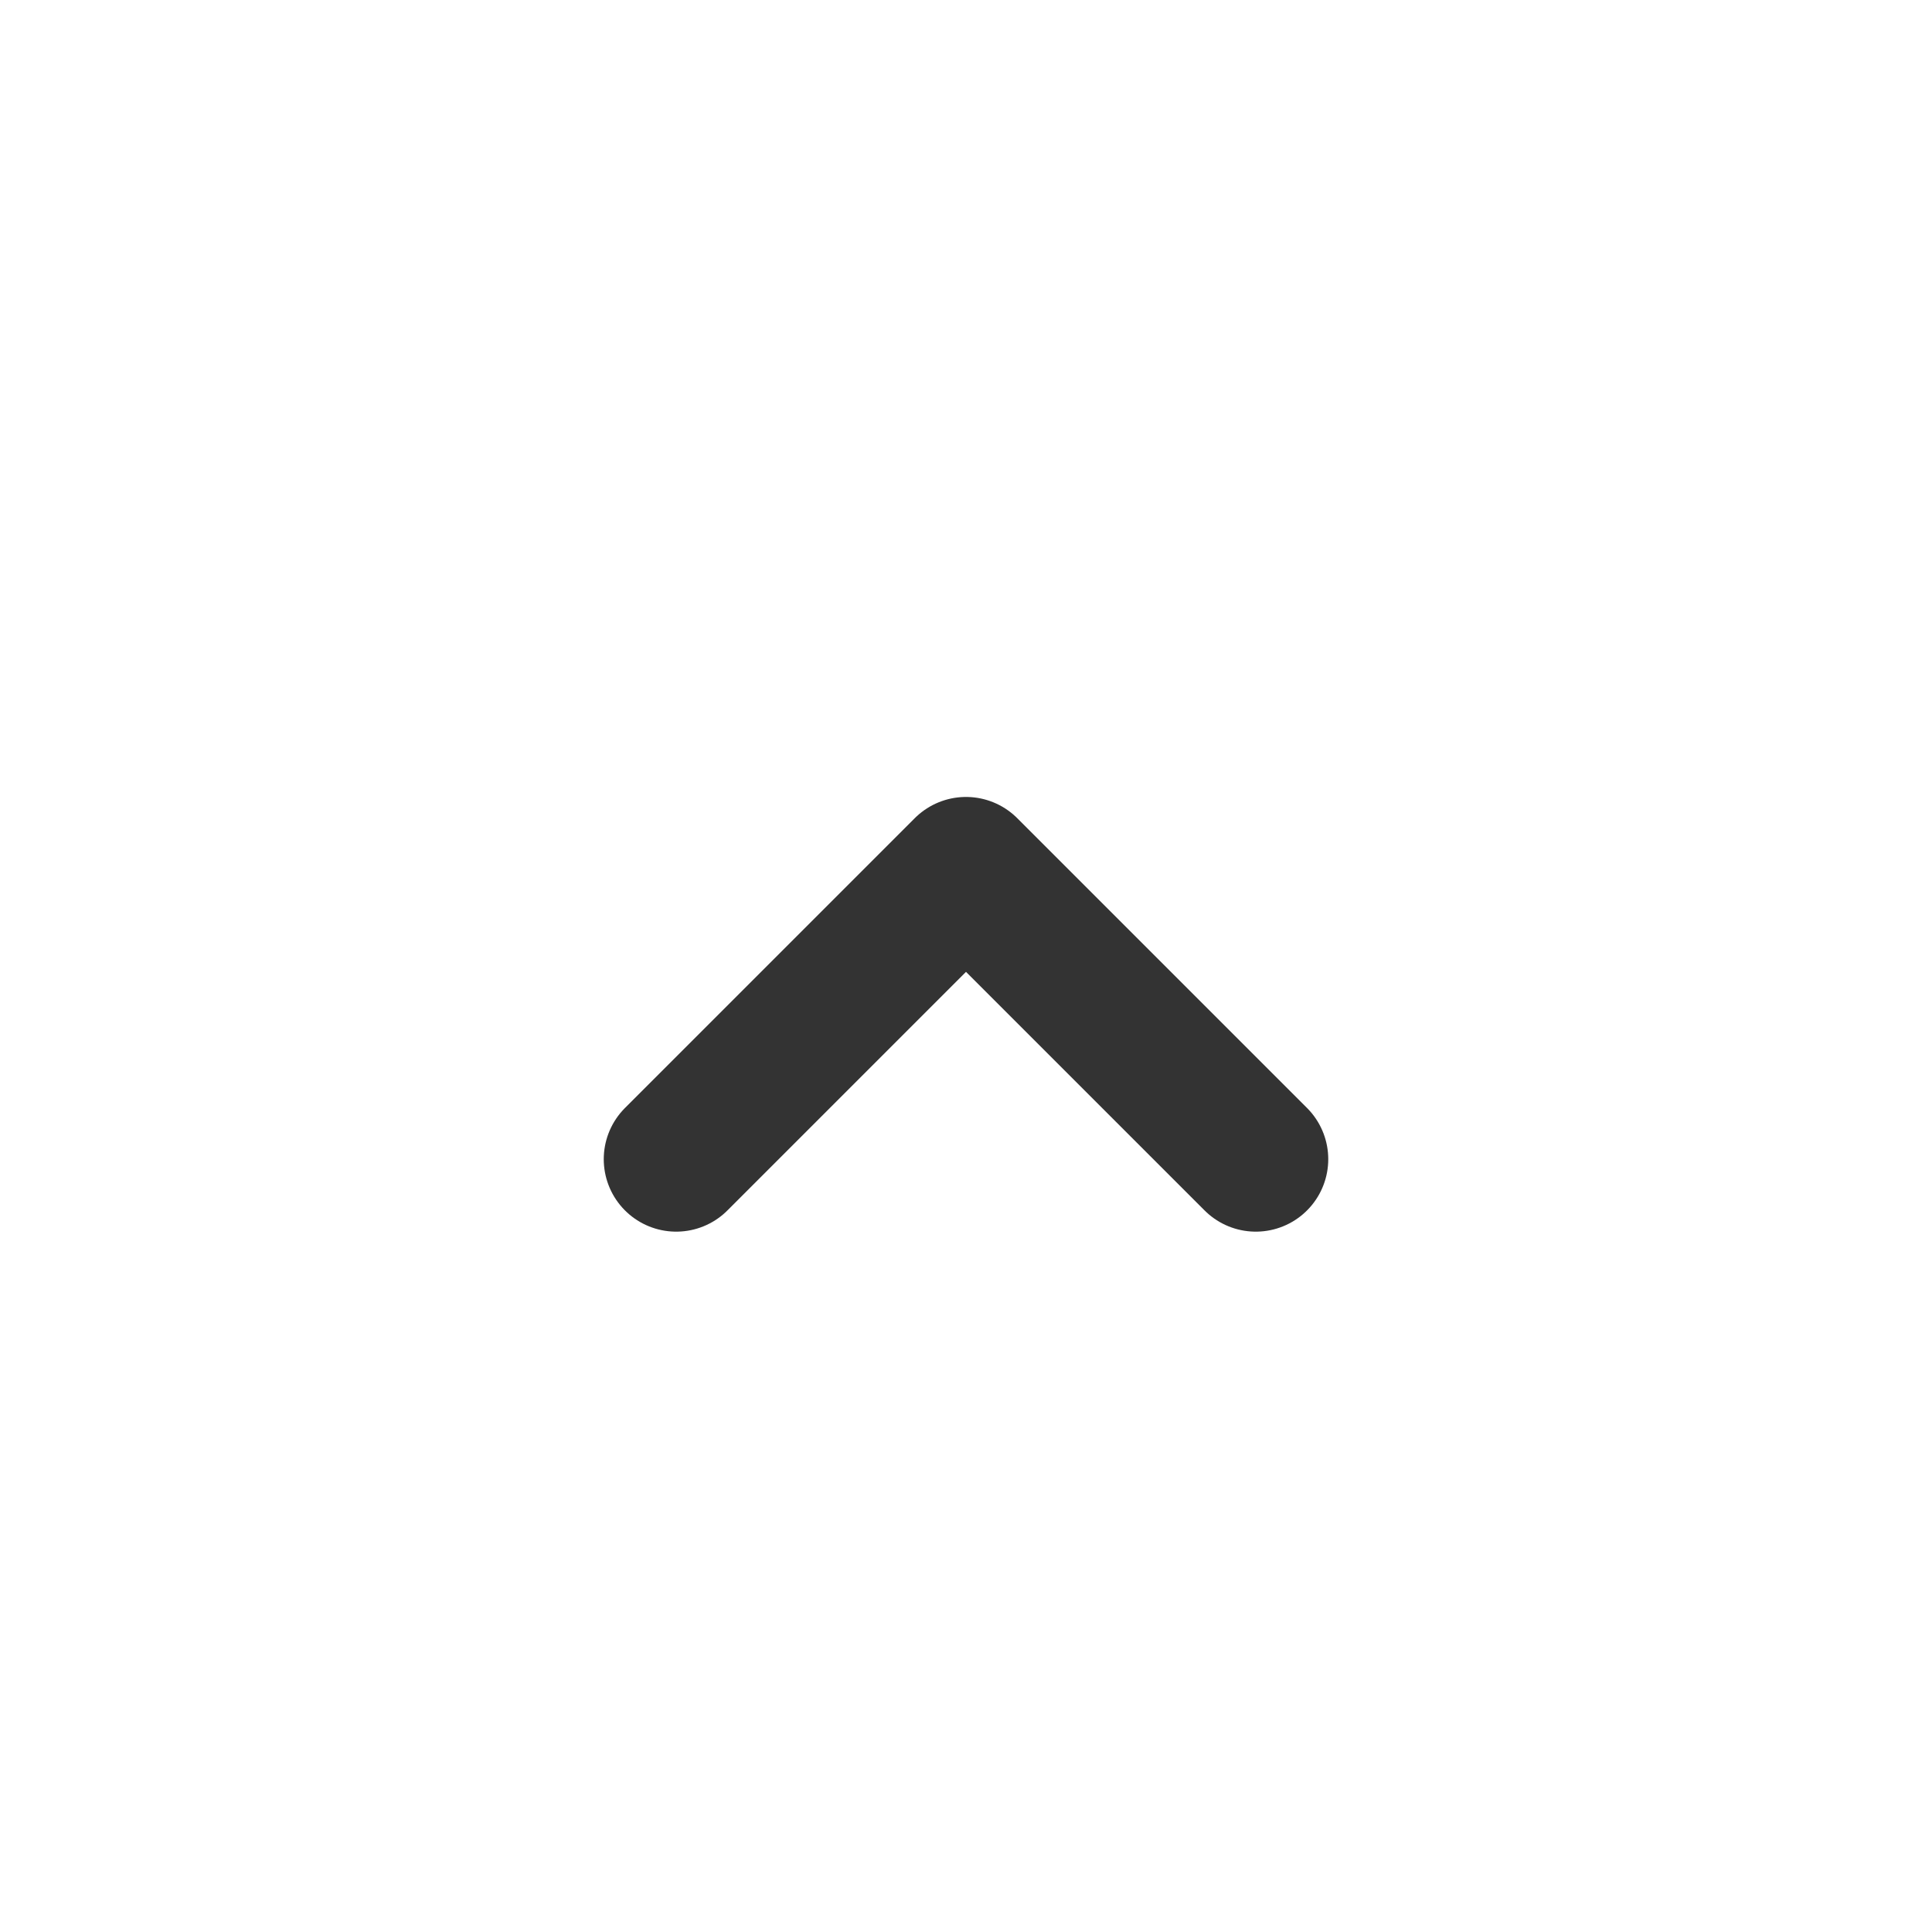
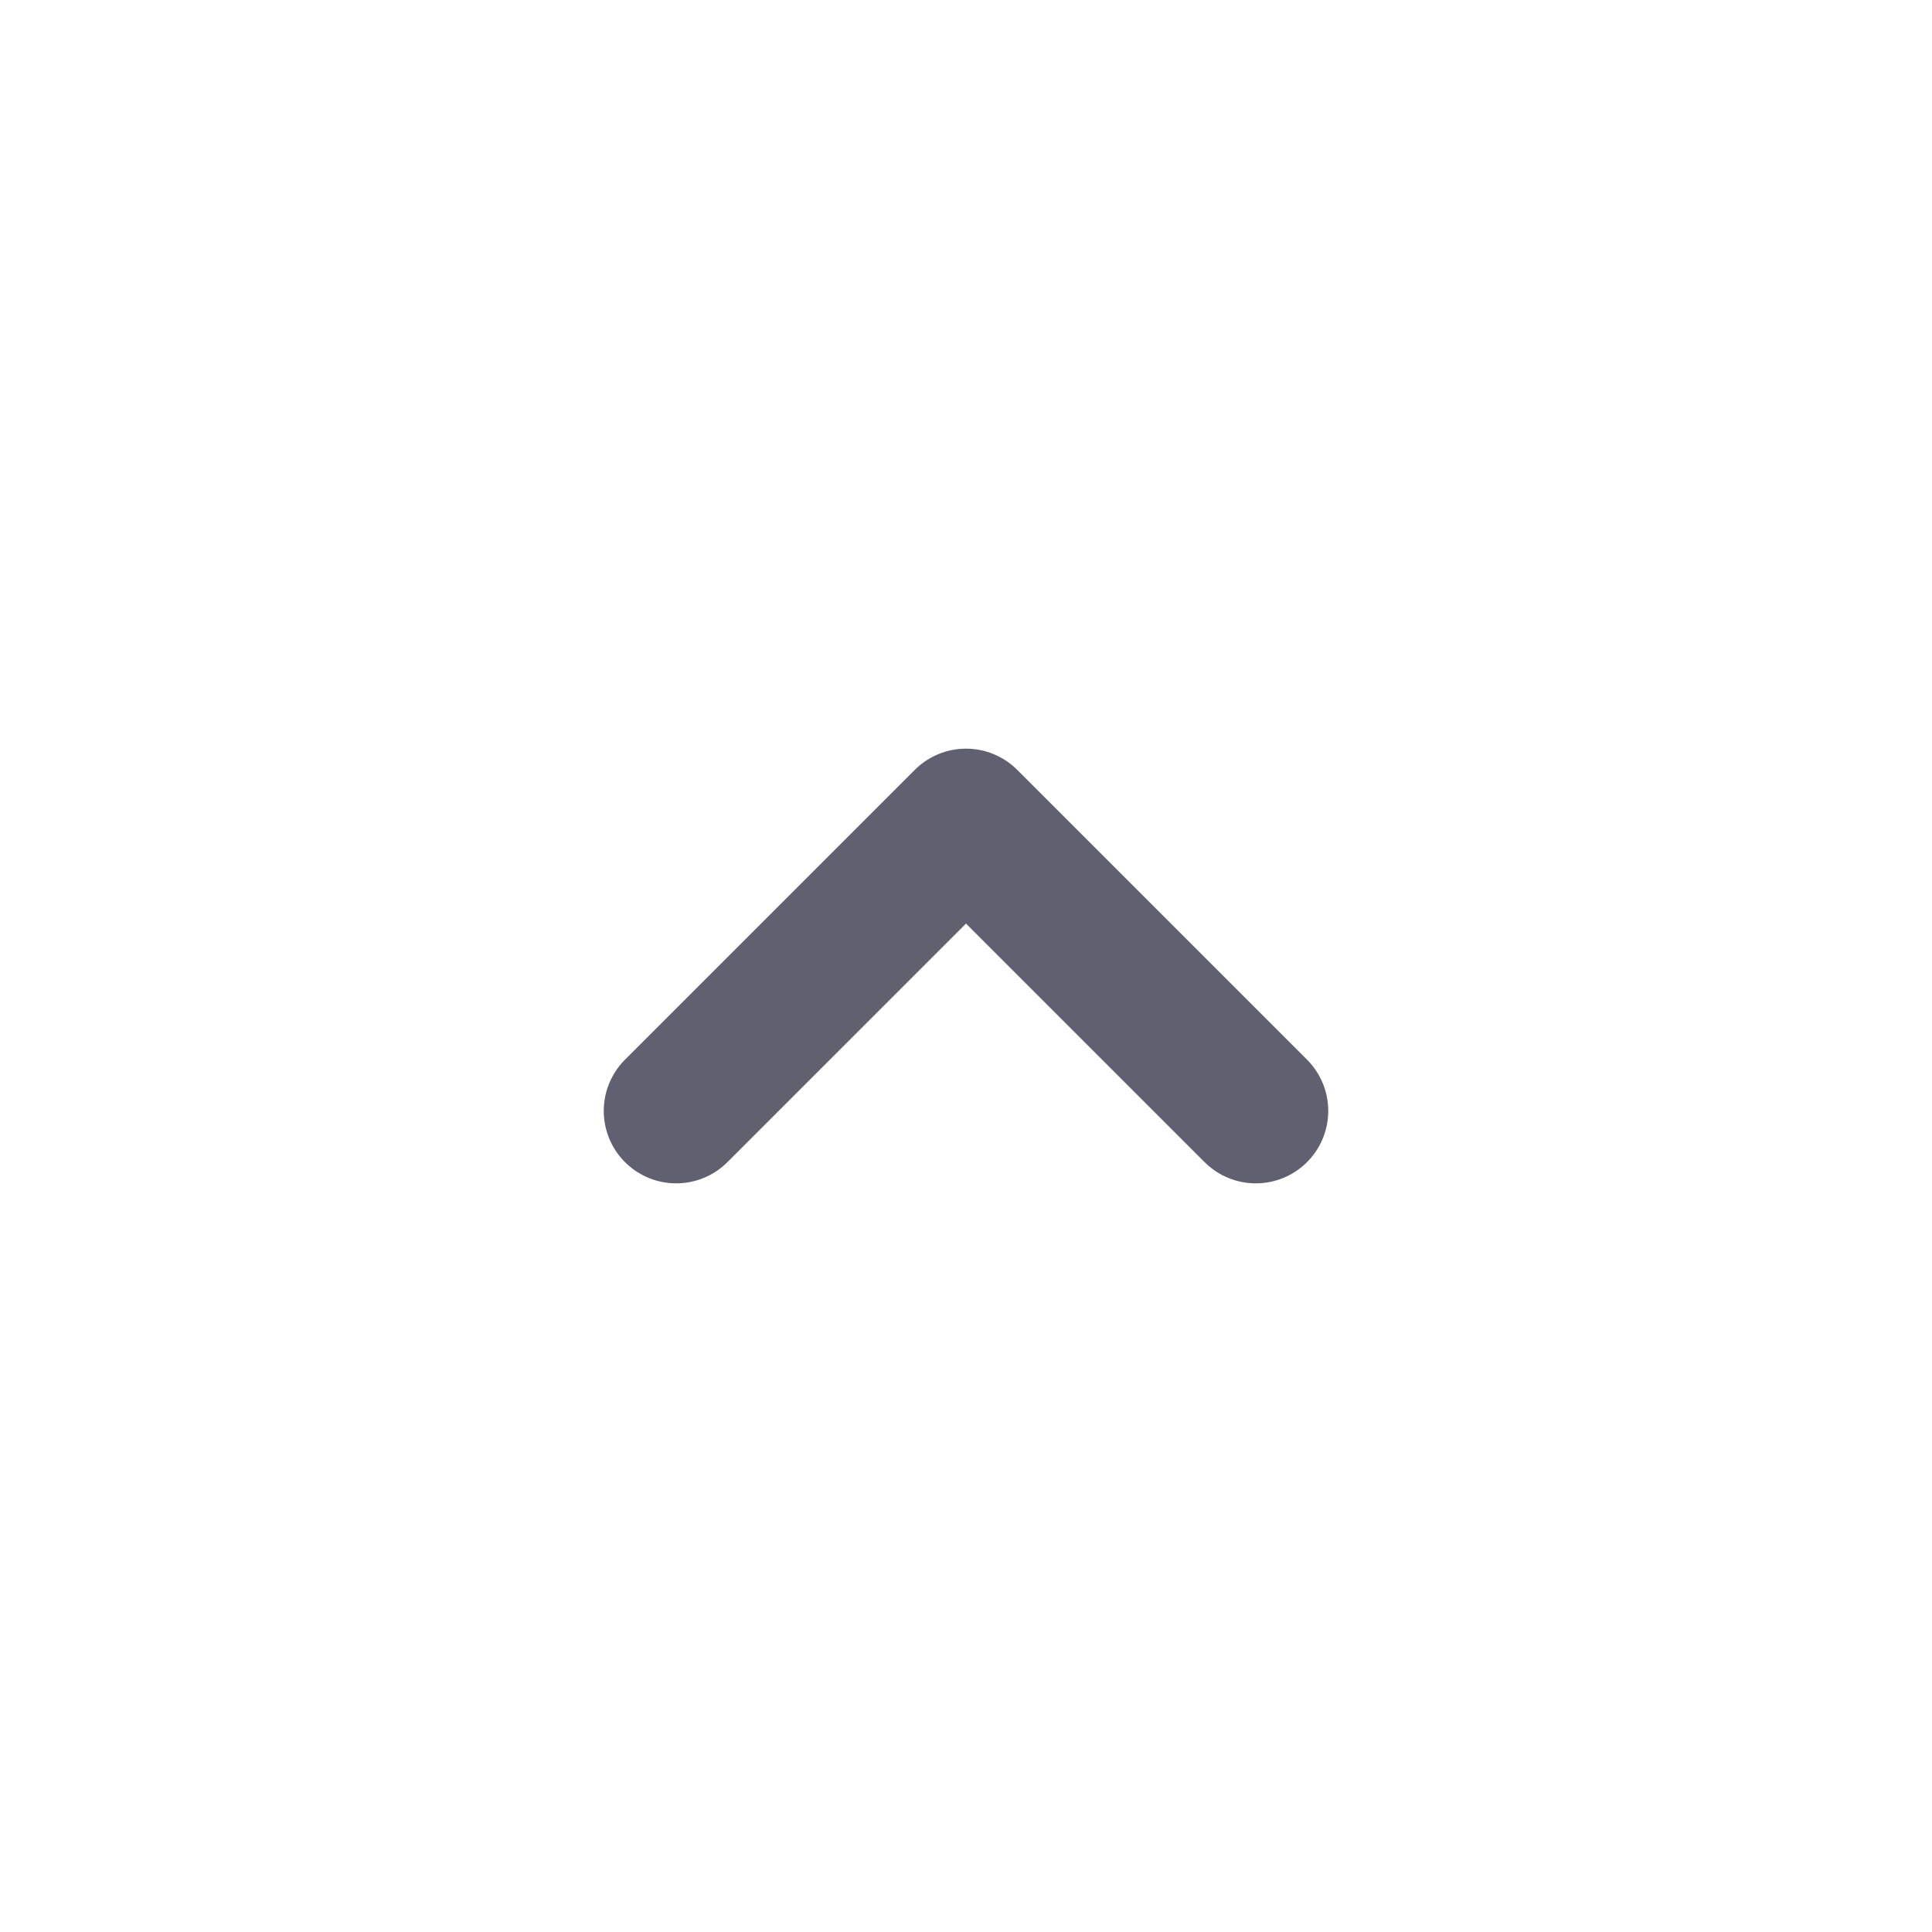
<svg xmlns="http://www.w3.org/2000/svg" width="20" height="20" viewBox="0 0 20 20" fill="none">
-   <path d="M7 12L10 9L13 12" stroke="#333333" stroke-width="1.5" stroke-linecap="round" stroke-linejoin="round" />
+   <path d="M7 11.5L10 8.5L13 11.5" stroke="#606070" stroke-width="1.5" stroke-linecap="round" stroke-linejoin="round" />
</svg>
